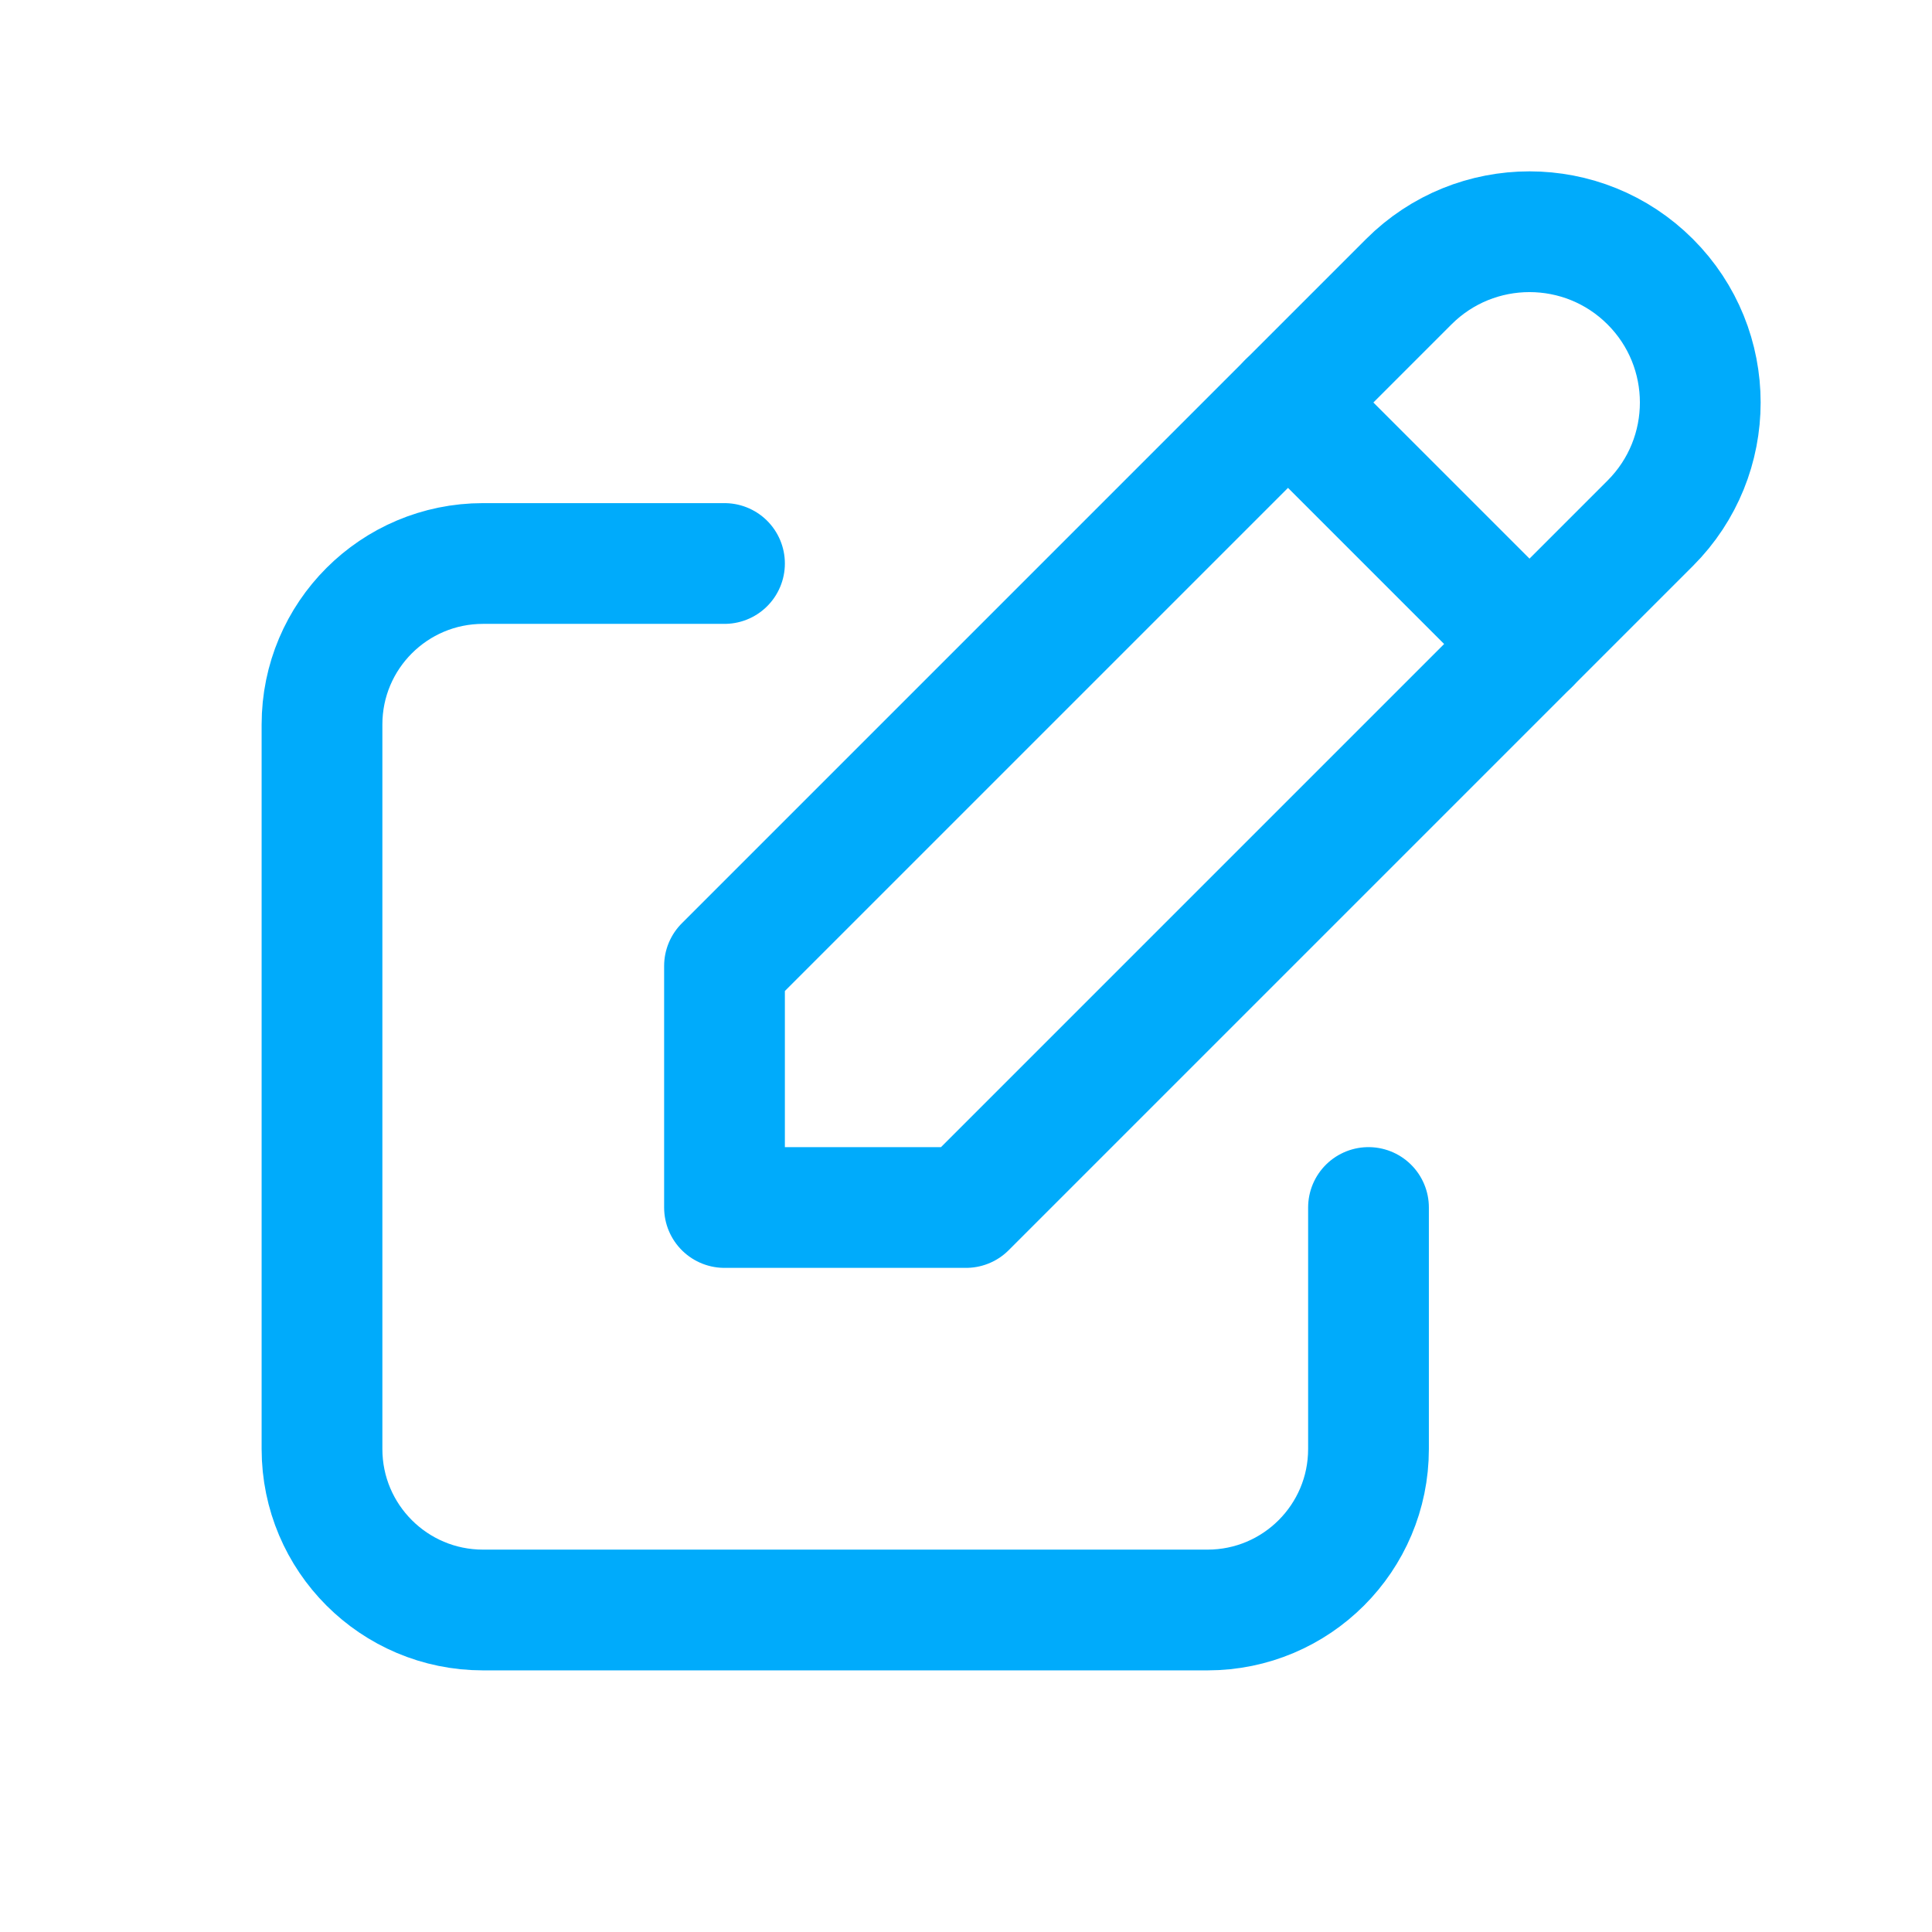
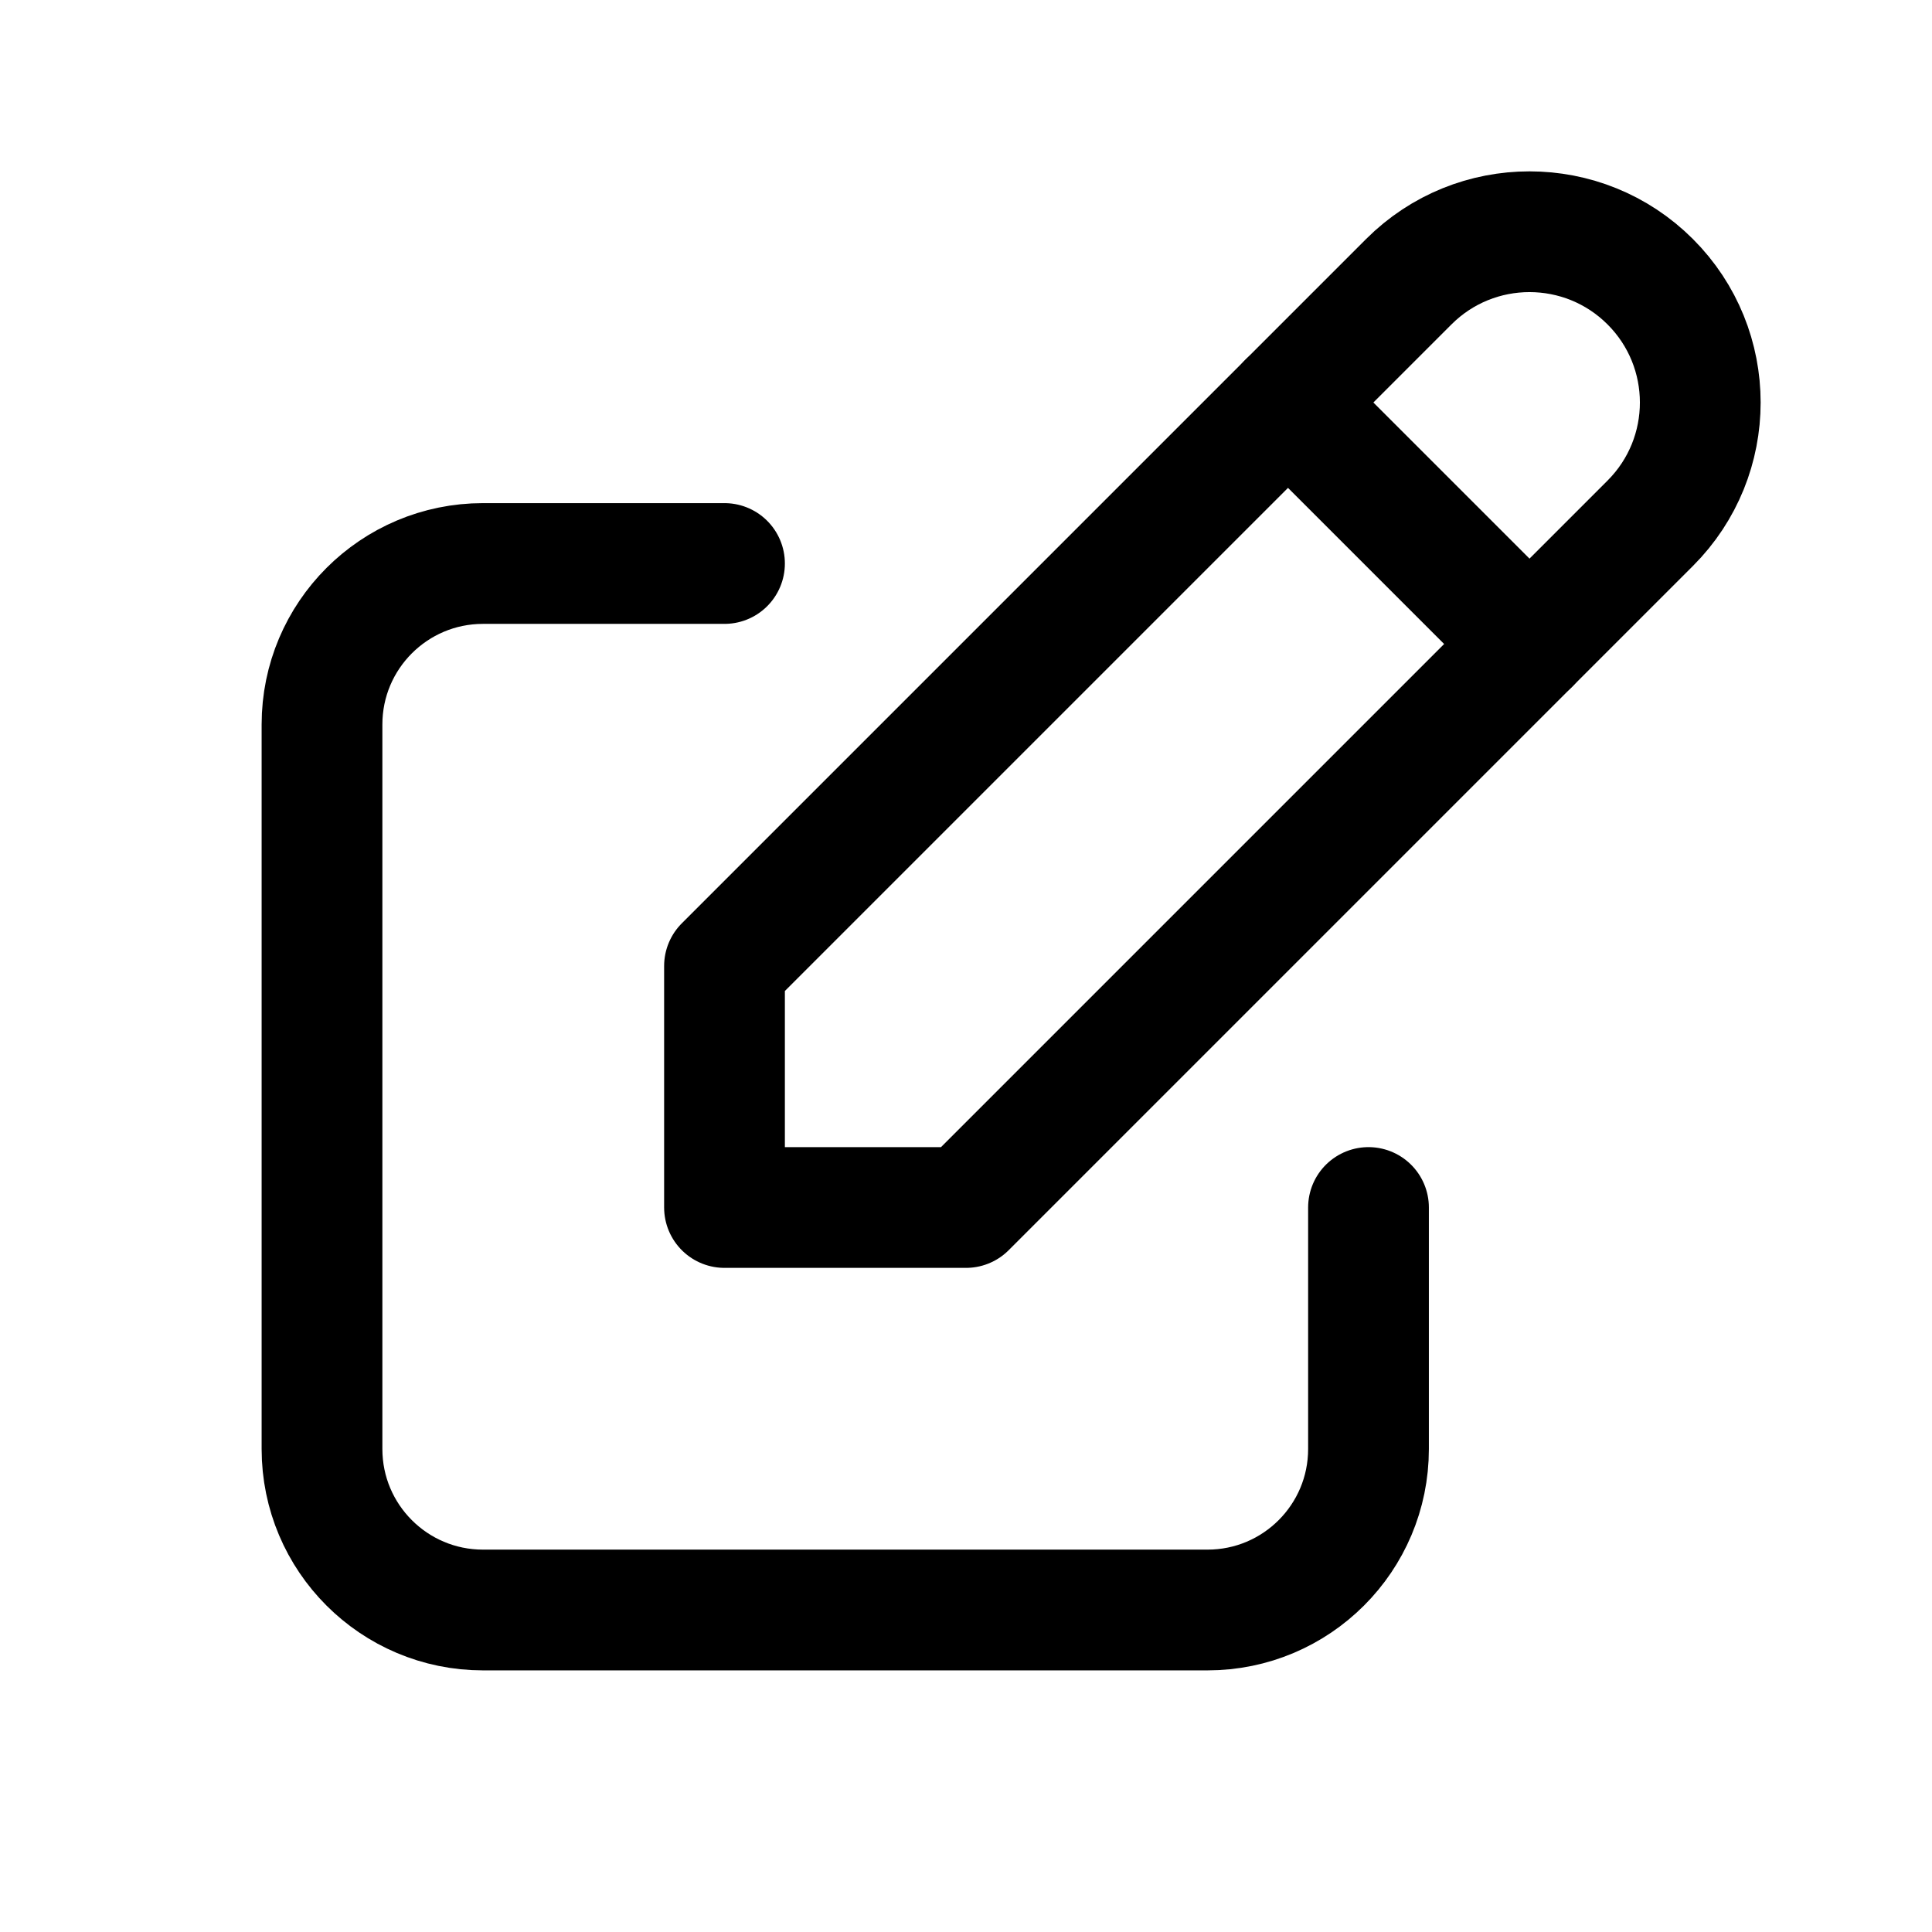
- <svg xmlns="http://www.w3.org/2000/svg" class="icon icon-tabler icon-tabler-edit" width="44" height="44" viewBox="0 0 24 24" stroke-width="1.5" stroke="#00abfb" fill="none" stroke-linecap="round" stroke-linejoin="round">
+ <svg xmlns="http://www.w3.org/2000/svg" class="icon icon-tabler icon-tabler-edit" width="44" height="44" viewBox="0 0 24 24" stroke-width="1.5" stroke="#000000" fill="none" stroke-linecap="round" stroke-linejoin="round">
  <path stroke="none" d="M0 0h24v24H0z" fill="none" />
  <path d="M9 7h-3a2 2 0 0 0 -2 2v9a2 2 0 0 0 2 2h9a2 2 0 0 0 2 -2v-3" />
  <path d="M9 15h3l8.5 -8.5a1.5 1.5 0 0 0 -3 -3l-8.5 8.5v3" />
  <line x1="16" y1="5" x2="19" y2="8" />
</svg>
